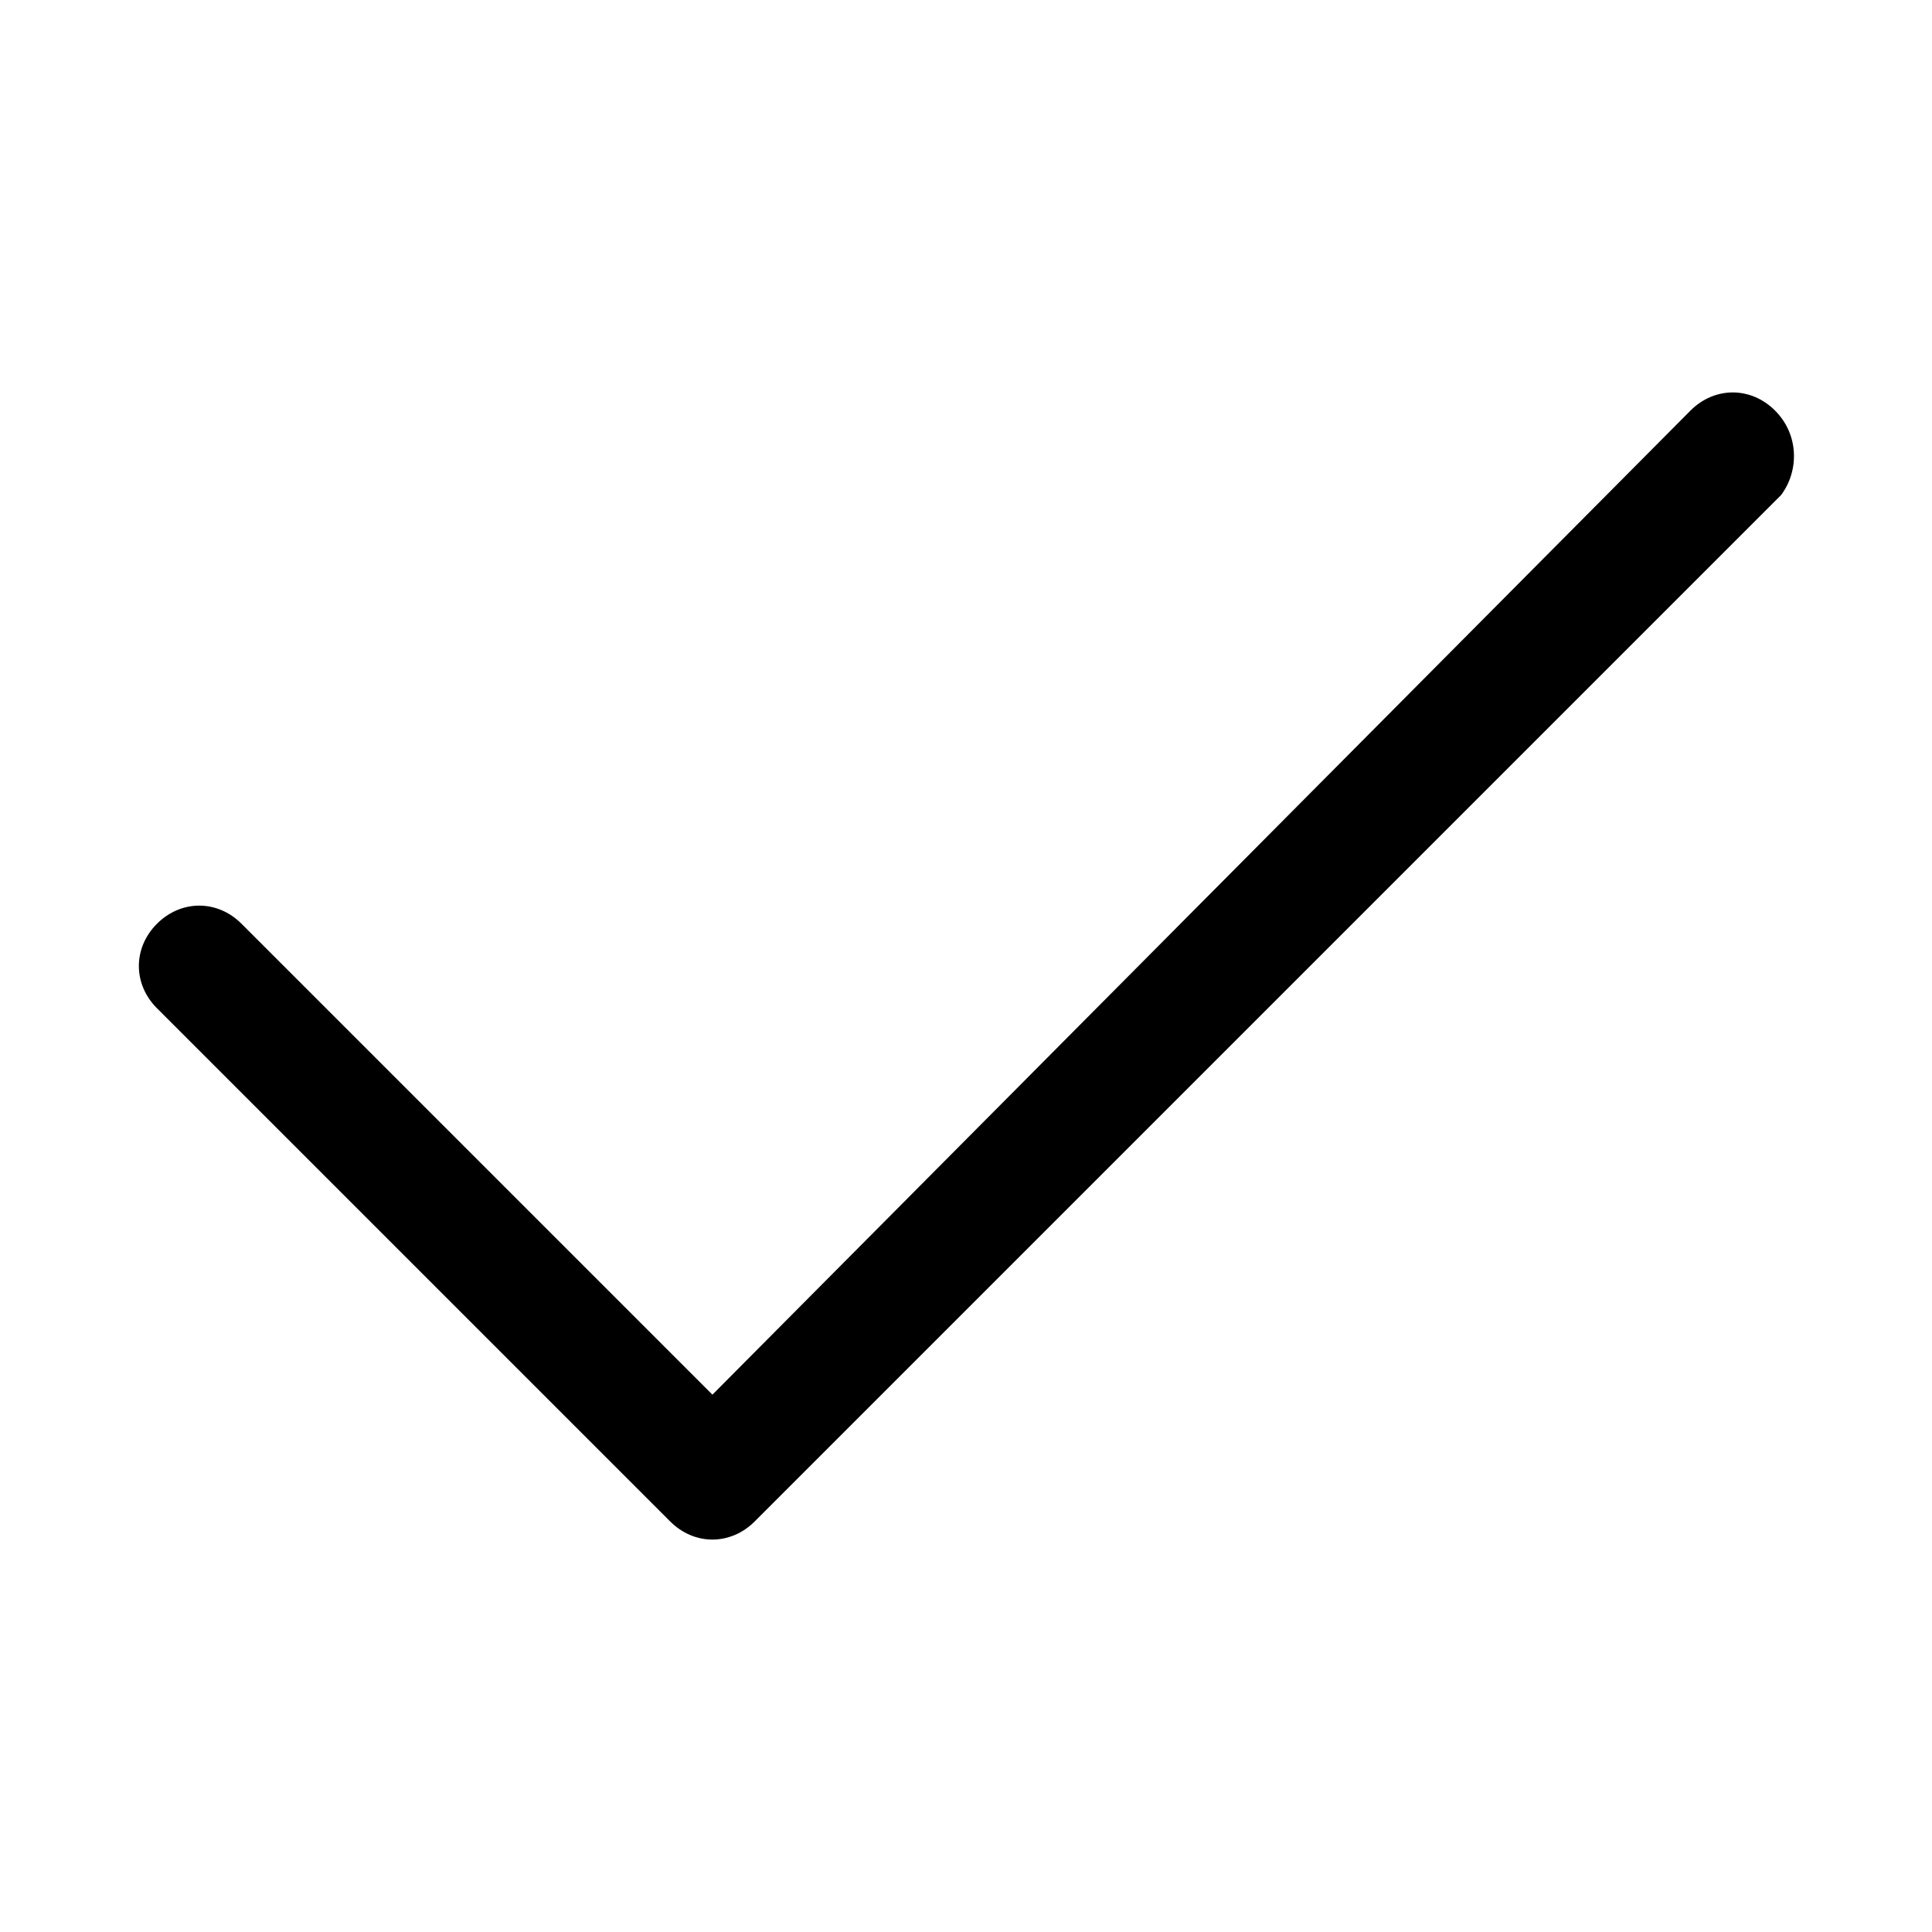
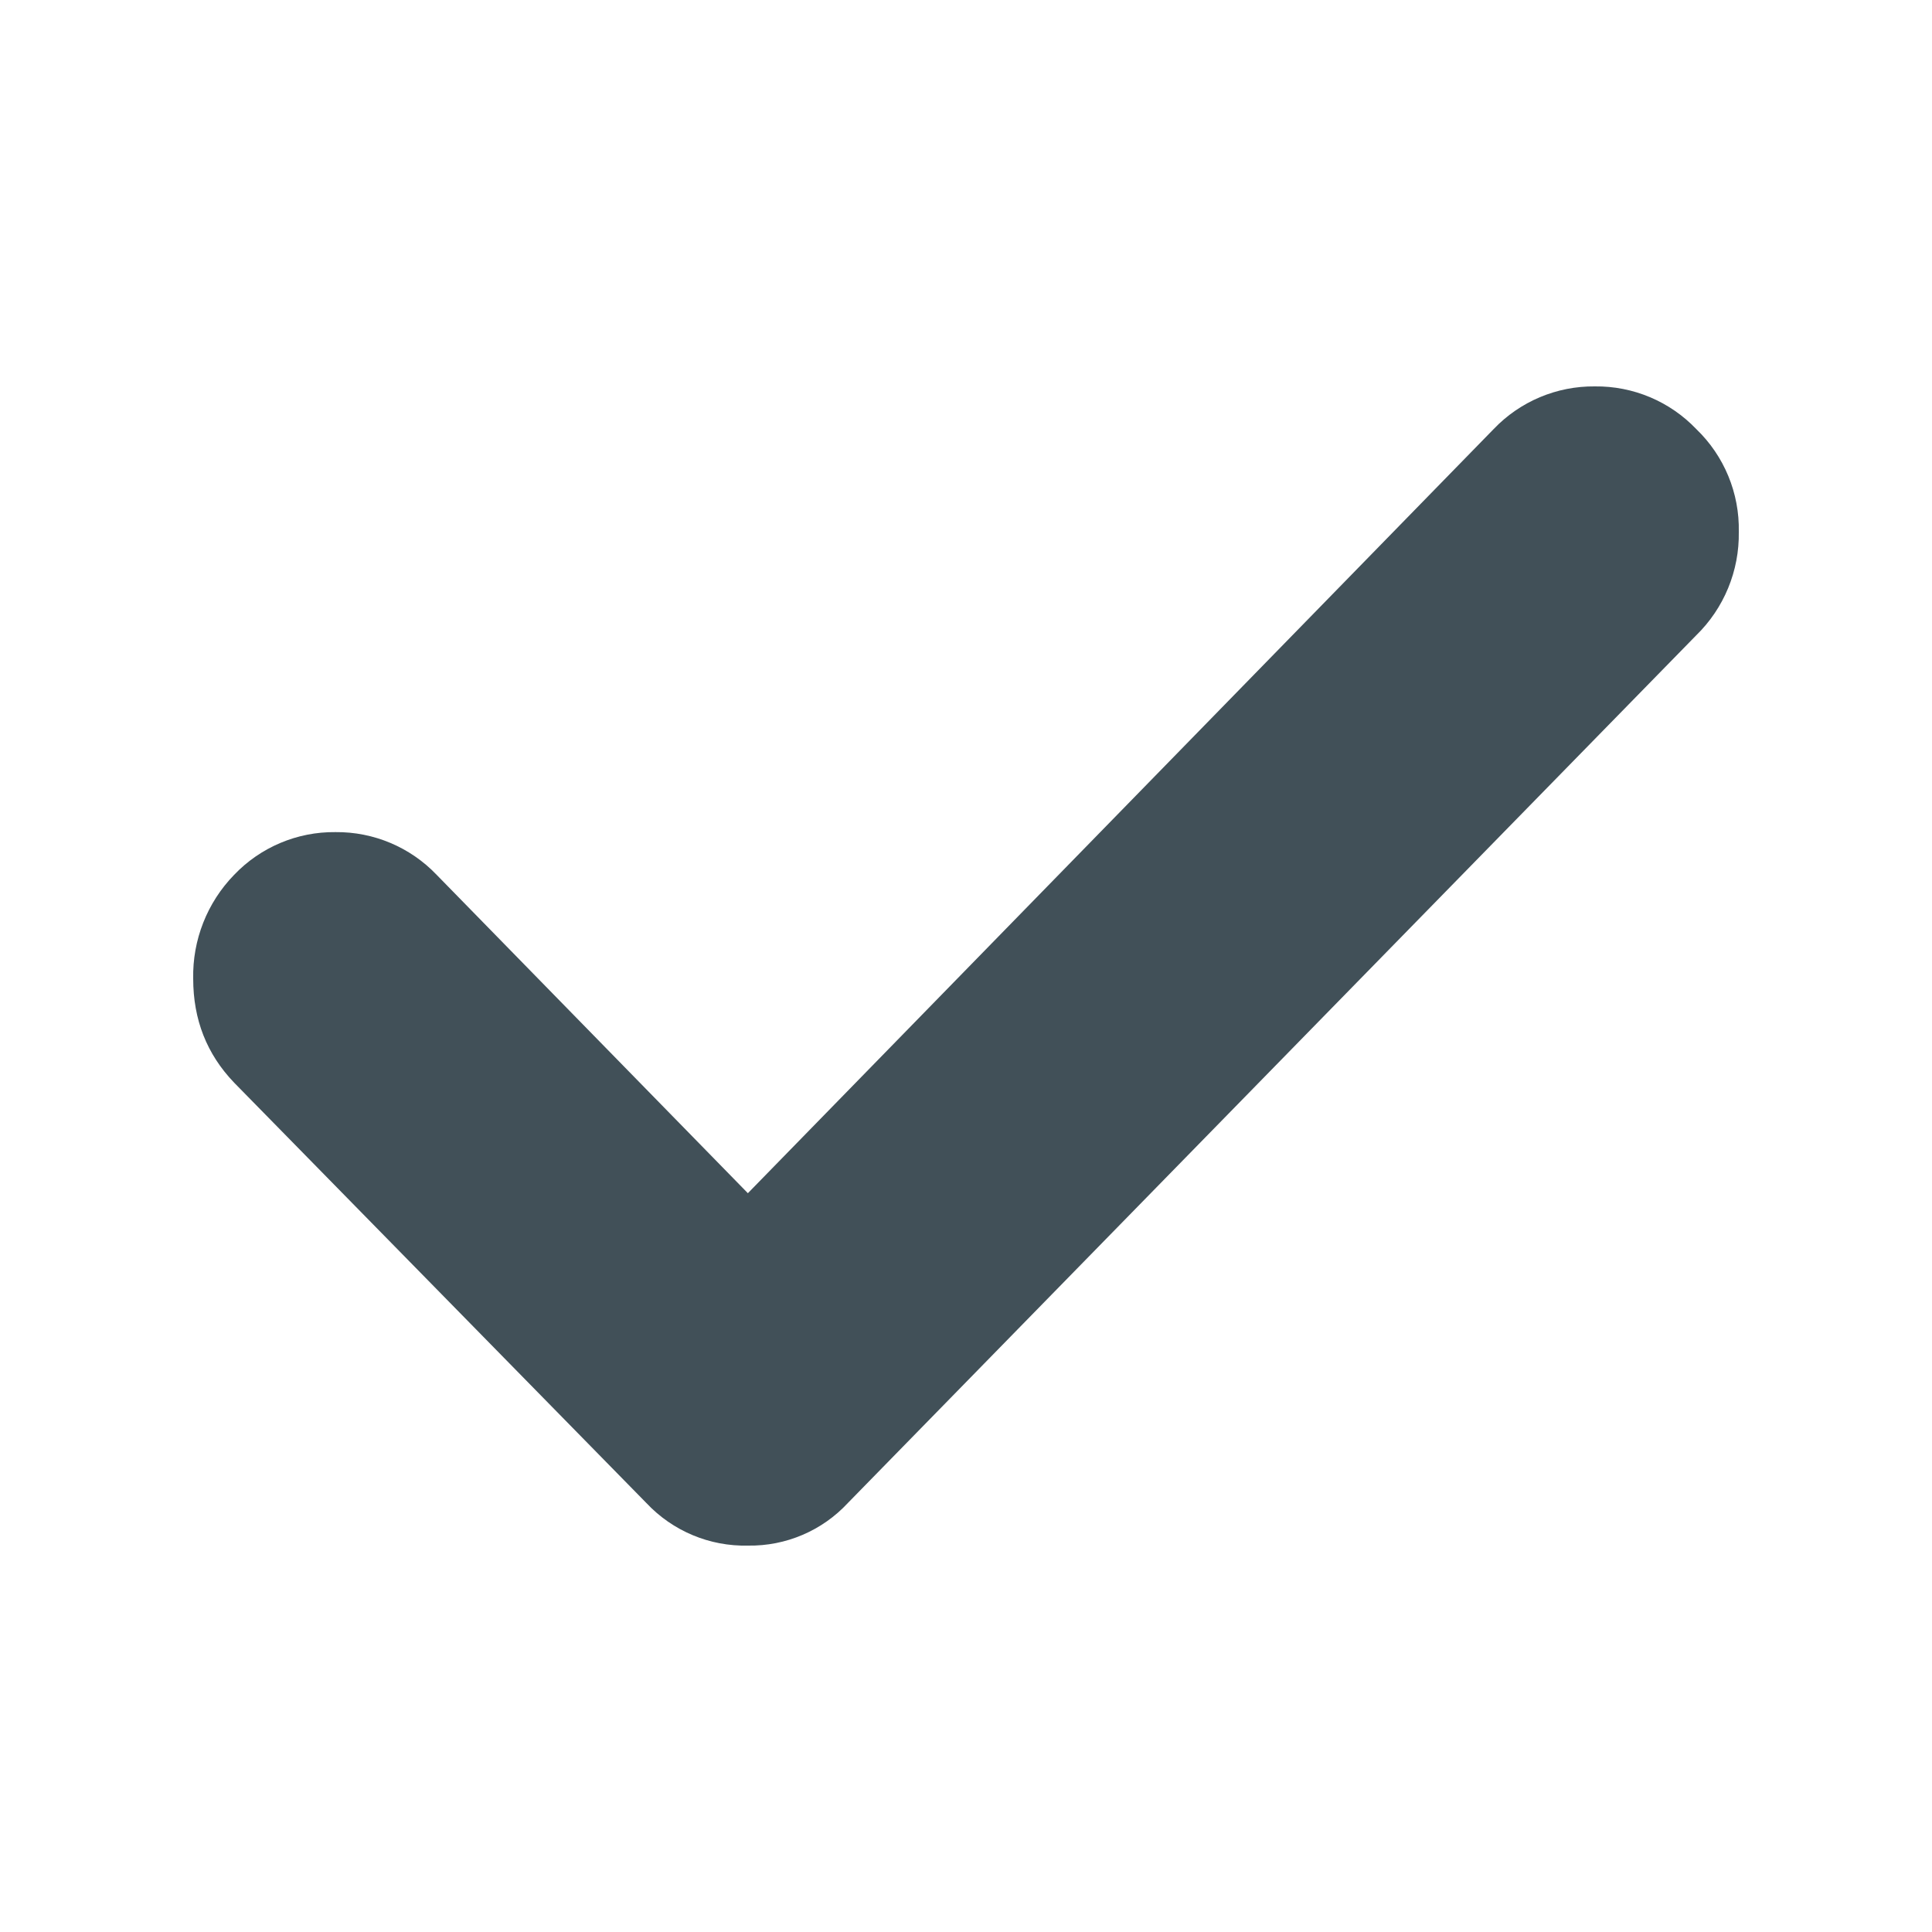
- <svg xmlns="http://www.w3.org/2000/svg" class="icon" viewBox="0 0 1024 1024" width="200" height="200">
-   <defs>
-     <style />
-   </defs>
-   <path d="M940.8 217.6c-12.8-12.8-32-12.8-44.8 0L377.6 739.2 128 489.6c-12.8-12.8-32-12.8-44.8 0-12.8 12.8-12.8 32 0 44.8l272 272c12.8 12.8 32 12.8 44.8 0l544-544c9.6-12.8 9.6-32-3.2-44.8z" />
+ <svg xmlns="http://www.w3.org/2000/svg" width="10" height="10">
+   <path d="M1 5.066c0 .211.07.39.212.538L3.346 7.78A.699.699 0 0 0 3.872 8a.69.69 0 0 0 .517-.221l4.39-4.49A.731.731 0 0 0 9 2.753a.717.717 0 0 0-.22-.532A.714.714 0 0 0 8.255 2a.714.714 0 0 0-.524.221l-3.86 3.955L2.26 4.528a.714.714 0 0 0-.524-.221.714.714 0 0 0-.524.221.749.749 0 0 0-.212.538z" fill="#415058" fill-rule="evenodd" />
</svg>
